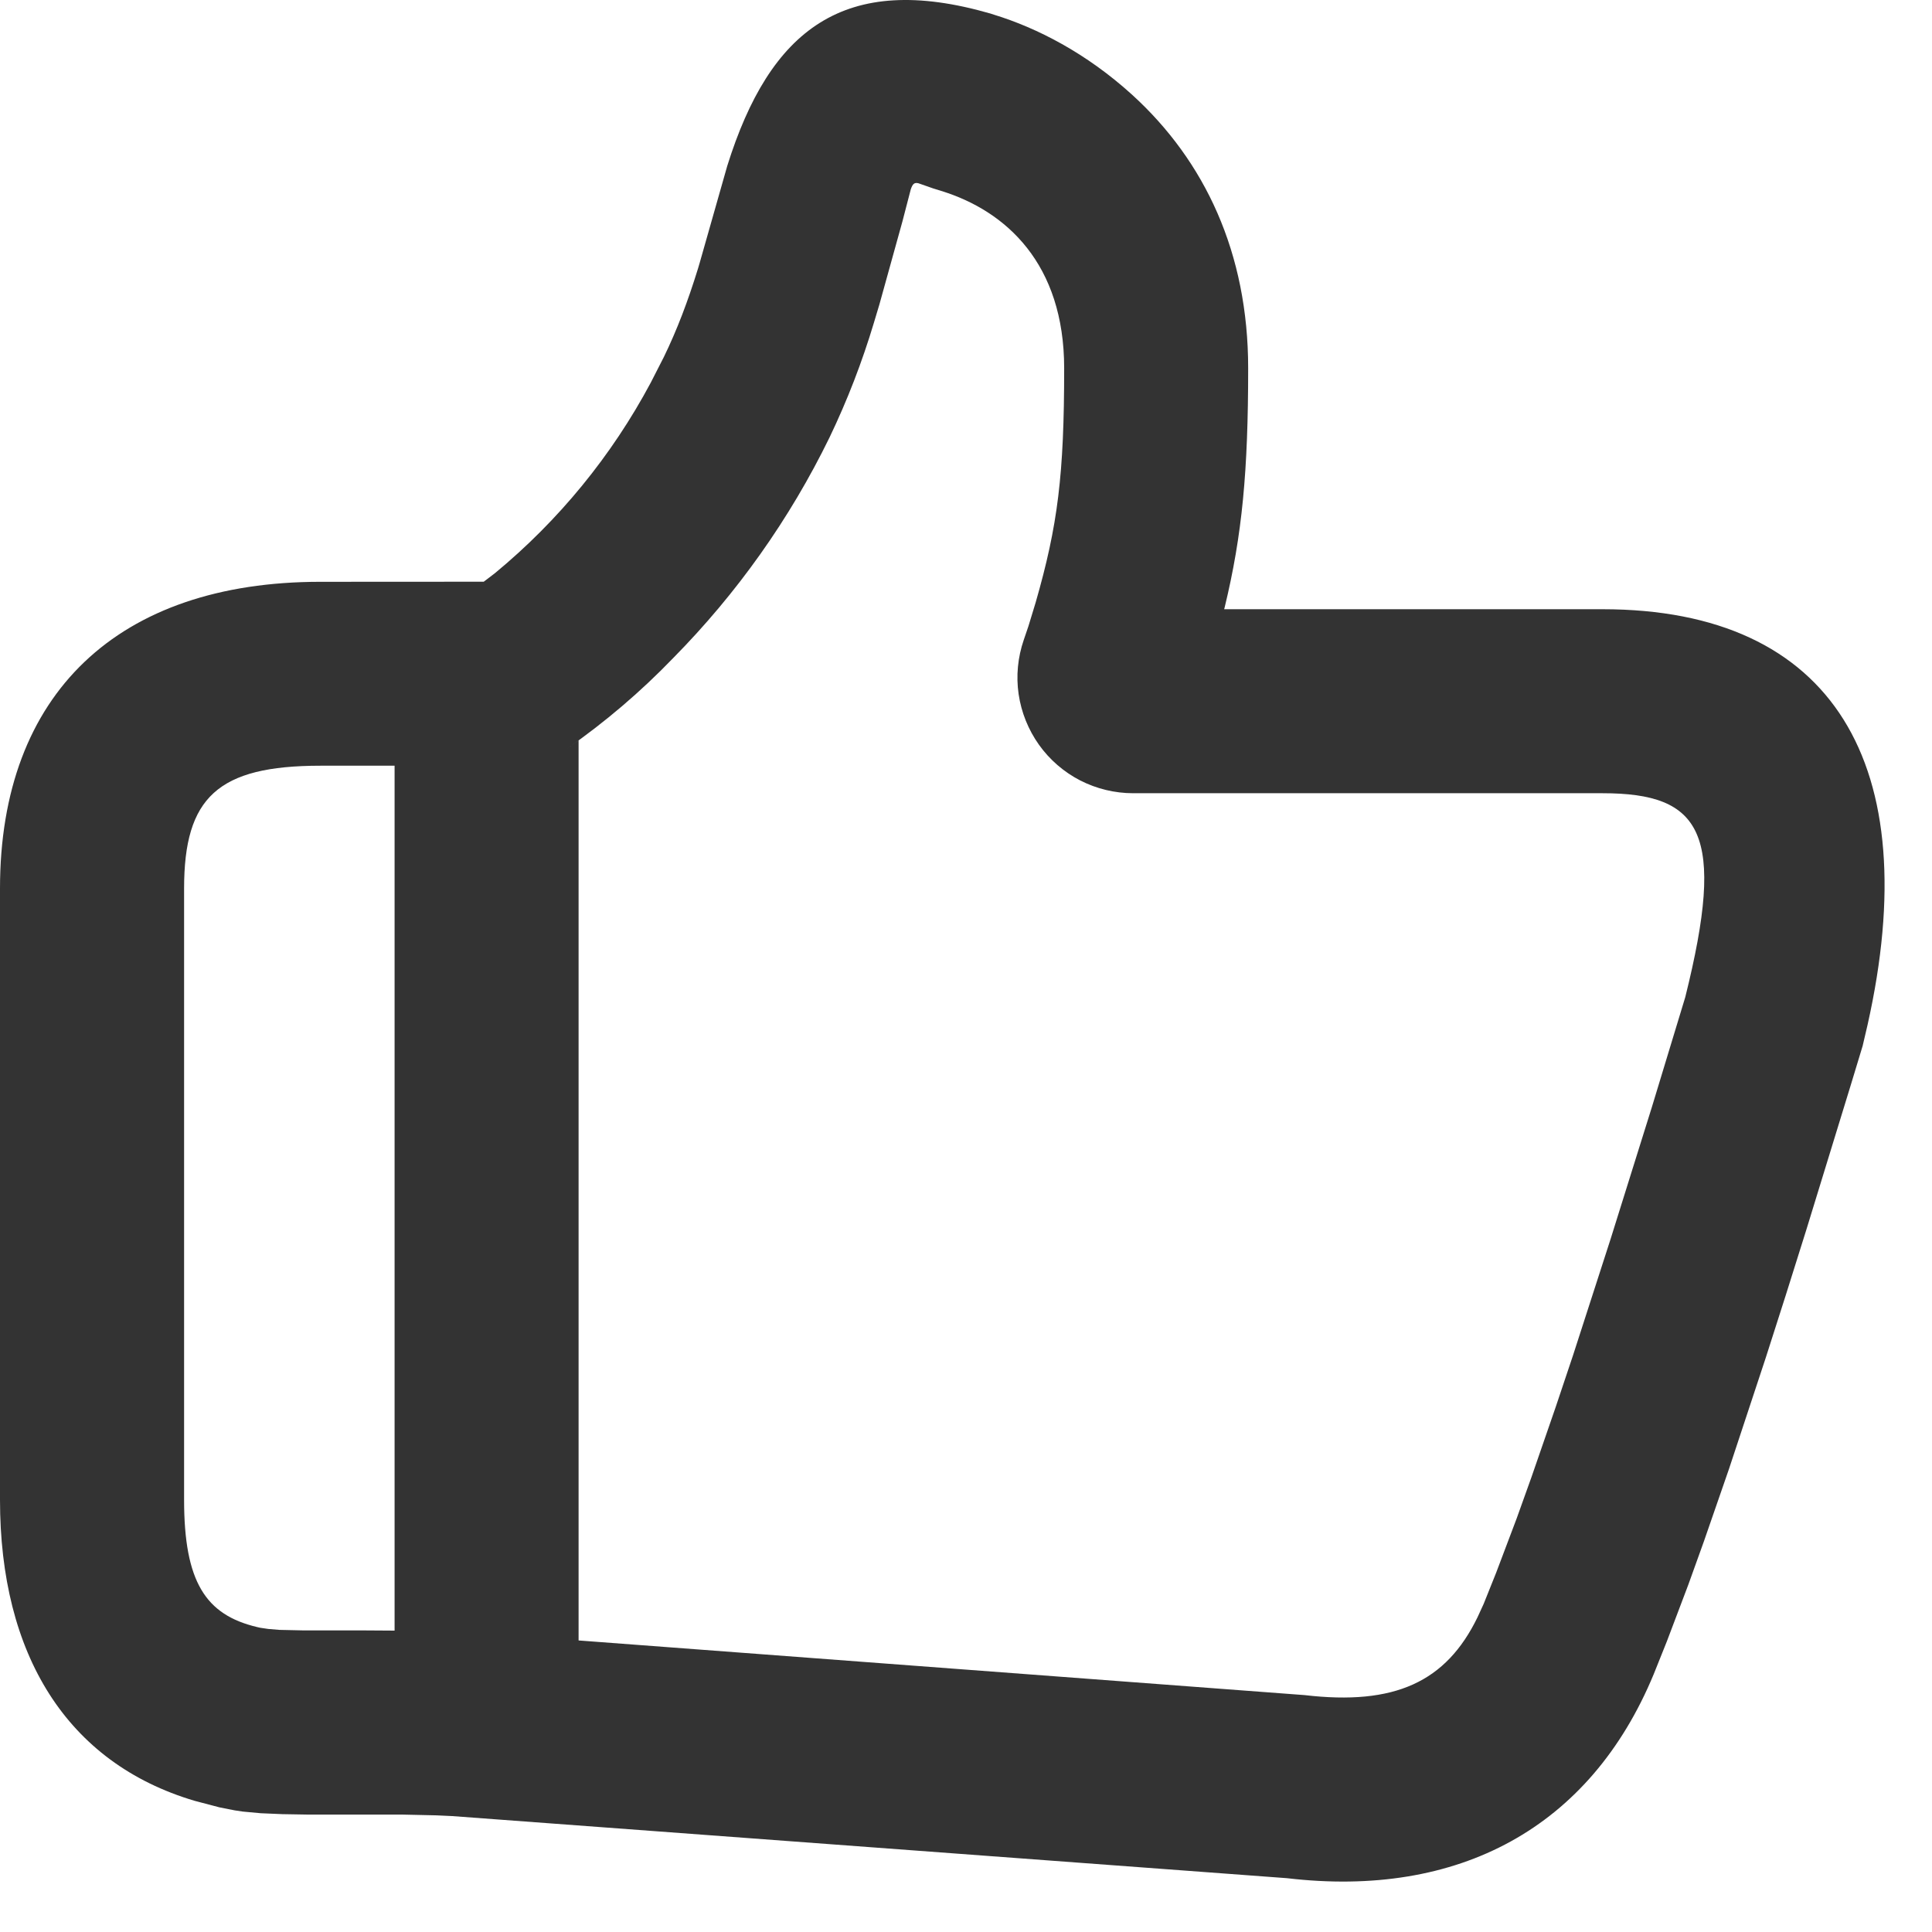
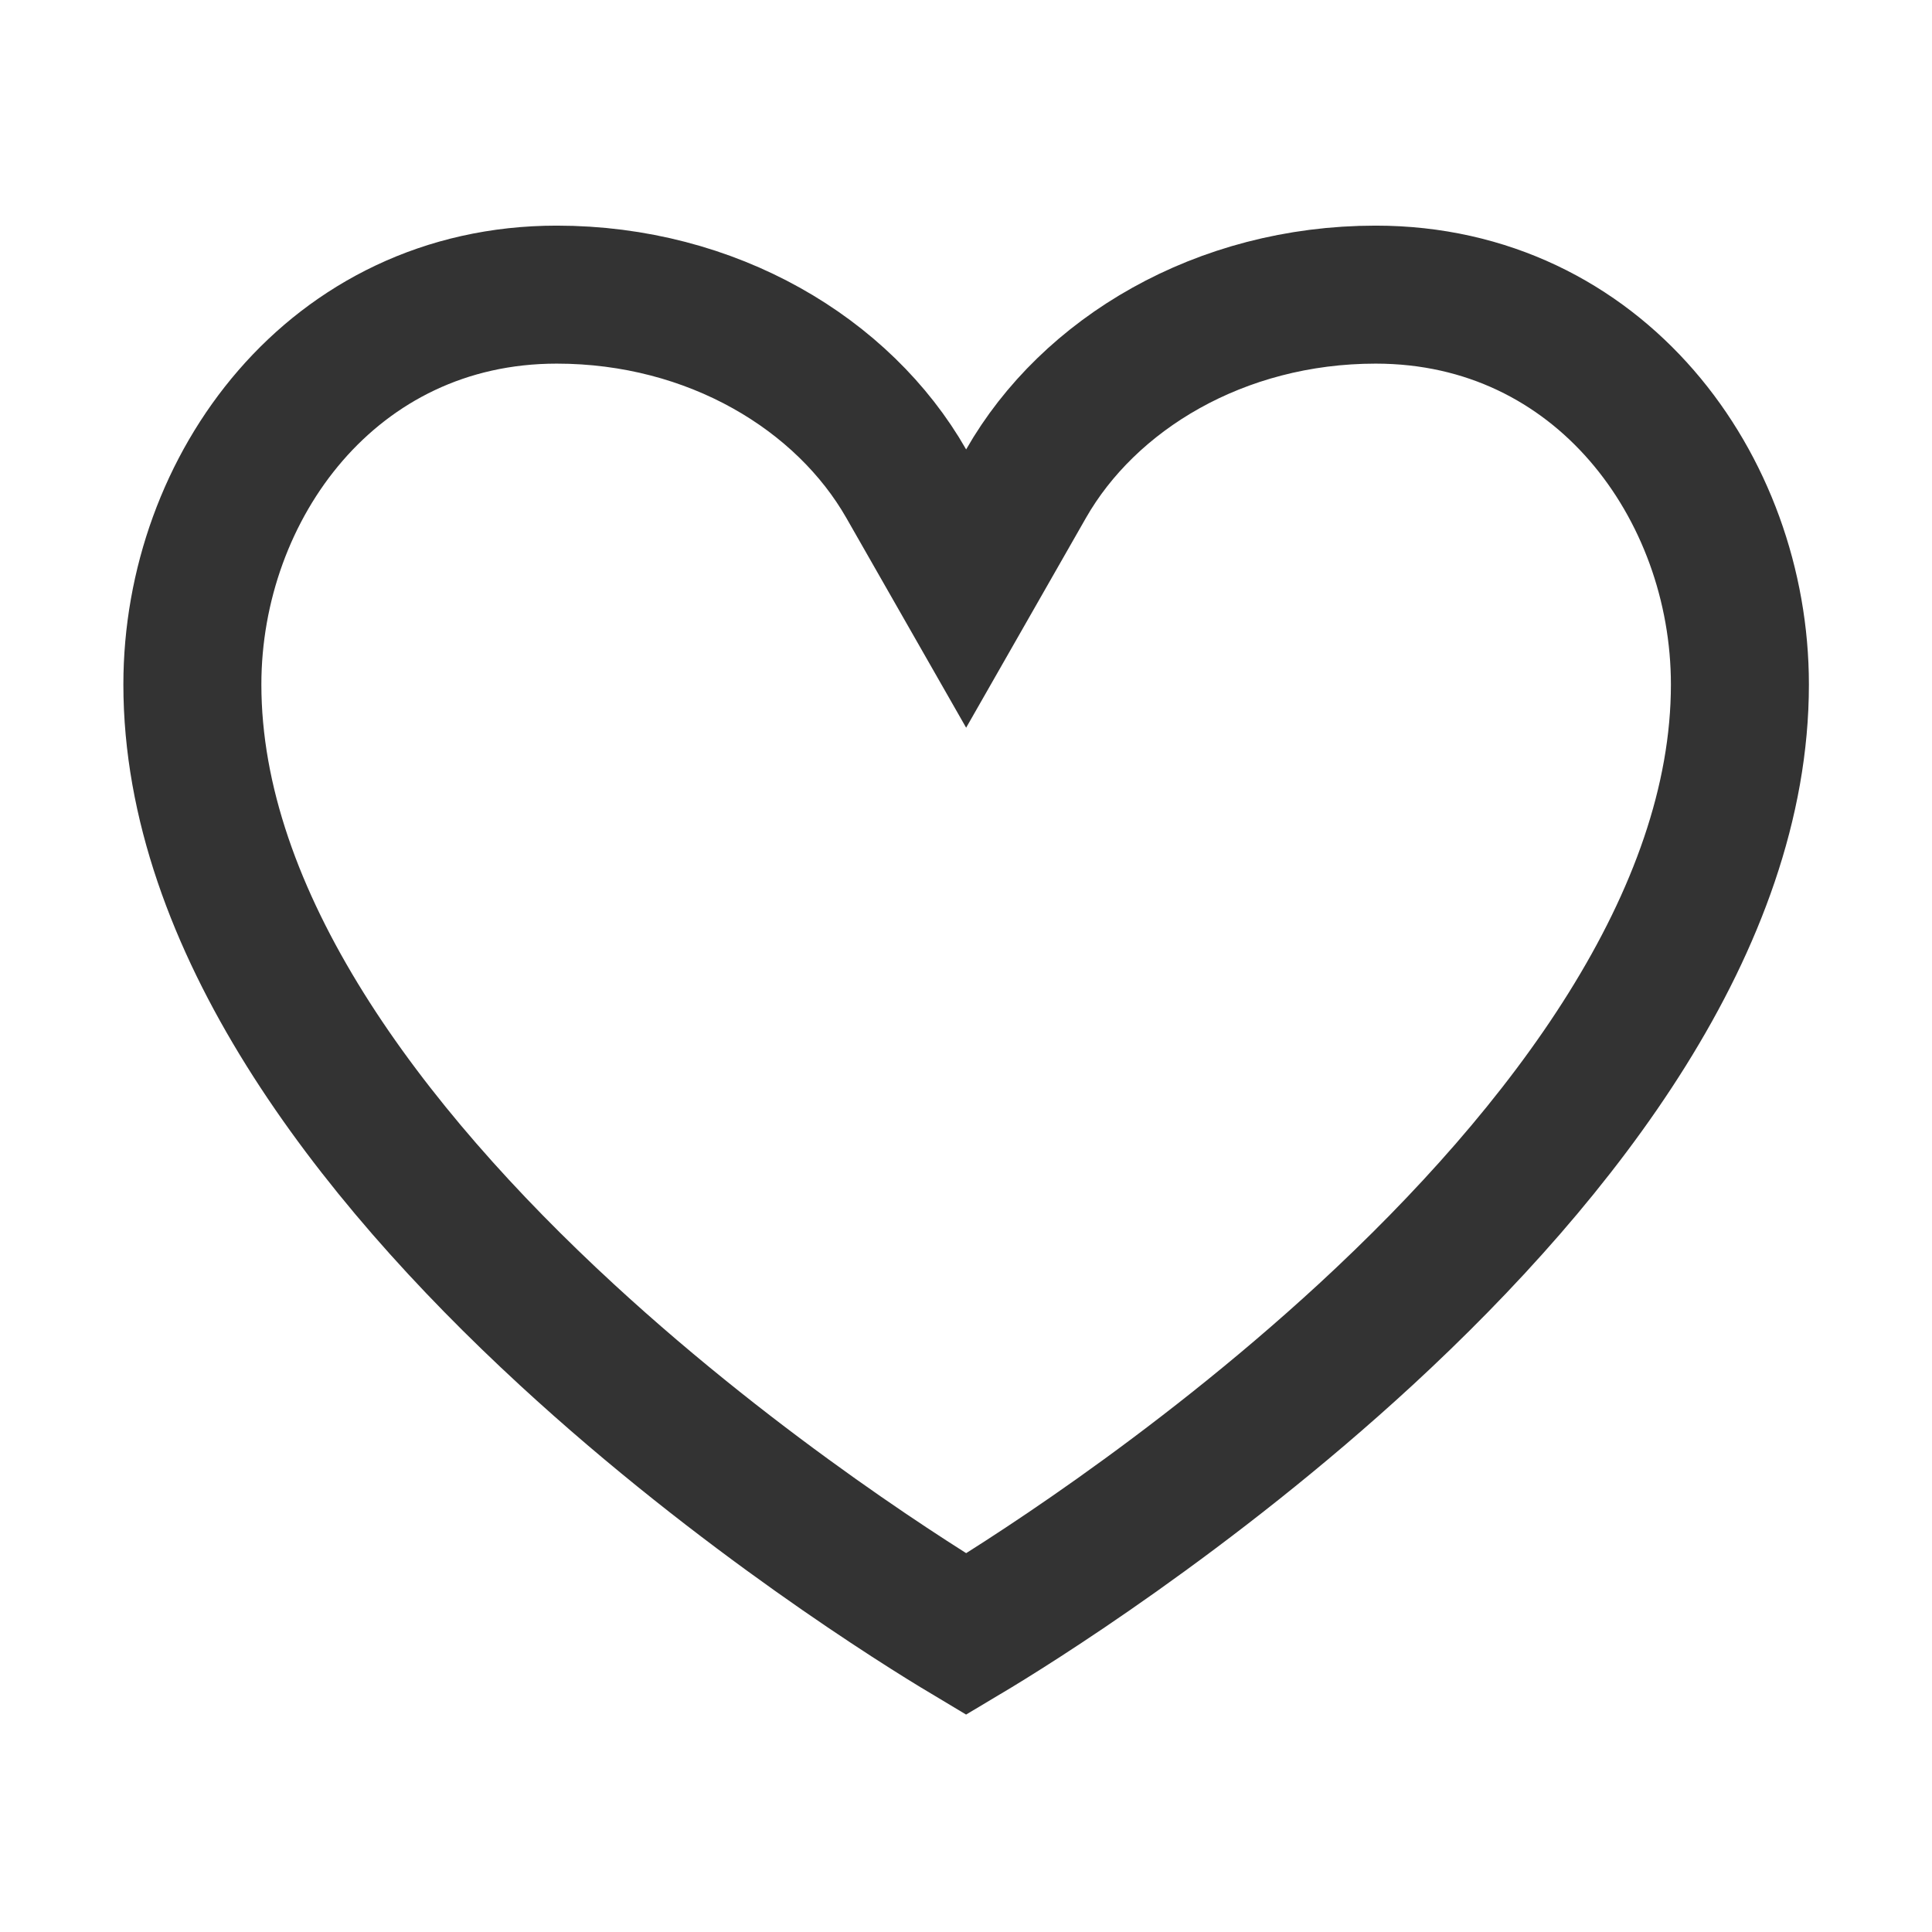
- <svg xmlns="http://www.w3.org/2000/svg" width="21" height="21" viewBox="0 0 21 21" fill="none">
-   <path d="M7.905 1.803C8.369 0.321 9.175 -0.312 10.765 0.147L10.805 0.16C11.27 0.303 11.805 0.575 12.307 1.031C13.097 1.751 13.567 2.749 13.567 4.003C13.567 5.123 13.502 5.815 13.312 6.6L13.306 6.622H17.419C19.933 6.622 20.932 8.318 20.3 11.138L20.246 11.369L20.118 11.791L19.635 13.364L19.409 14.083L19.194 14.755L18.794 15.965L18.521 16.753L18.352 17.223L18.118 17.841L17.975 18.198C17.283 19.868 15.855 20.635 13.988 20.415L4.915 19.74C4.857 19.737 4.8 19.734 4.742 19.732L4.382 19.724H3.361L3.068 19.719L2.834 19.709L2.639 19.691L2.552 19.678L2.385 19.645L2.115 19.574C0.724 19.161 0 17.982 0 16.302V9.657C0 7.535 1.288 6.324 3.482 6.324L5.258 6.323L5.38 6.23C6.074 5.657 6.649 4.954 7.073 4.16L7.216 3.88C7.359 3.586 7.476 3.278 7.587 2.919L7.605 2.858L7.905 1.803ZM9.983 1.992C9.94 1.982 9.921 1.996 9.9 2.057L9.809 2.407L9.559 3.308L9.499 3.508C9.371 3.935 9.21 4.352 9.017 4.754C8.584 5.642 8.009 6.452 7.315 7.155C6.963 7.52 6.576 7.85 6.16 8.14L6.289 8.048V17.831L14.18 18.425C15.162 18.54 15.718 18.282 16.06 17.579L16.127 17.433L16.262 17.096L16.485 16.506L16.647 16.054L16.91 15.293L17.099 14.729L17.506 13.469L17.956 12.031L18.318 10.839C18.763 9.056 18.501 8.622 17.419 8.622H12.317C12.117 8.622 11.919 8.574 11.741 8.483C11.563 8.391 11.409 8.258 11.293 8.095C11.177 7.932 11.101 7.743 11.072 7.545C11.043 7.347 11.063 7.144 11.128 6.955L11.179 6.805L11.257 6.549C11.498 5.711 11.567 5.163 11.567 4.003C11.567 2.868 10.937 2.293 10.23 2.075L10.143 2.048L9.983 1.992ZM4.289 8.323H3.483C2.367 8.323 2.001 8.668 2.001 9.657V16.302C2.001 17.193 2.234 17.552 2.793 17.685L2.828 17.693L2.916 17.706L3.036 17.716L3.307 17.722H3.977L4.289 17.724V8.324V8.323Z" fill="#333333" />
+ <svg xmlns="http://www.w3.org/2000/svg" width="14" height="14" viewBox="0 0 14 14" fill="none">
+   <path d="M6.567 3.505L7.001 4.265L7.435 3.505C7.889 2.71 8.84 2.135 9.969 2.135C11.59 2.135 12.608 3.528 12.608 4.96C12.608 6.668 11.335 8.344 9.897 9.67C8.626 10.841 7.328 11.647 7.001 11.842C6.675 11.647 5.377 10.841 4.106 9.67C2.667 8.344 1.394 6.668 1.394 4.96C1.394 3.528 2.412 2.135 4.034 2.135C5.162 2.135 6.113 2.71 6.567 3.505Z" stroke="#333333" />
</svg>
